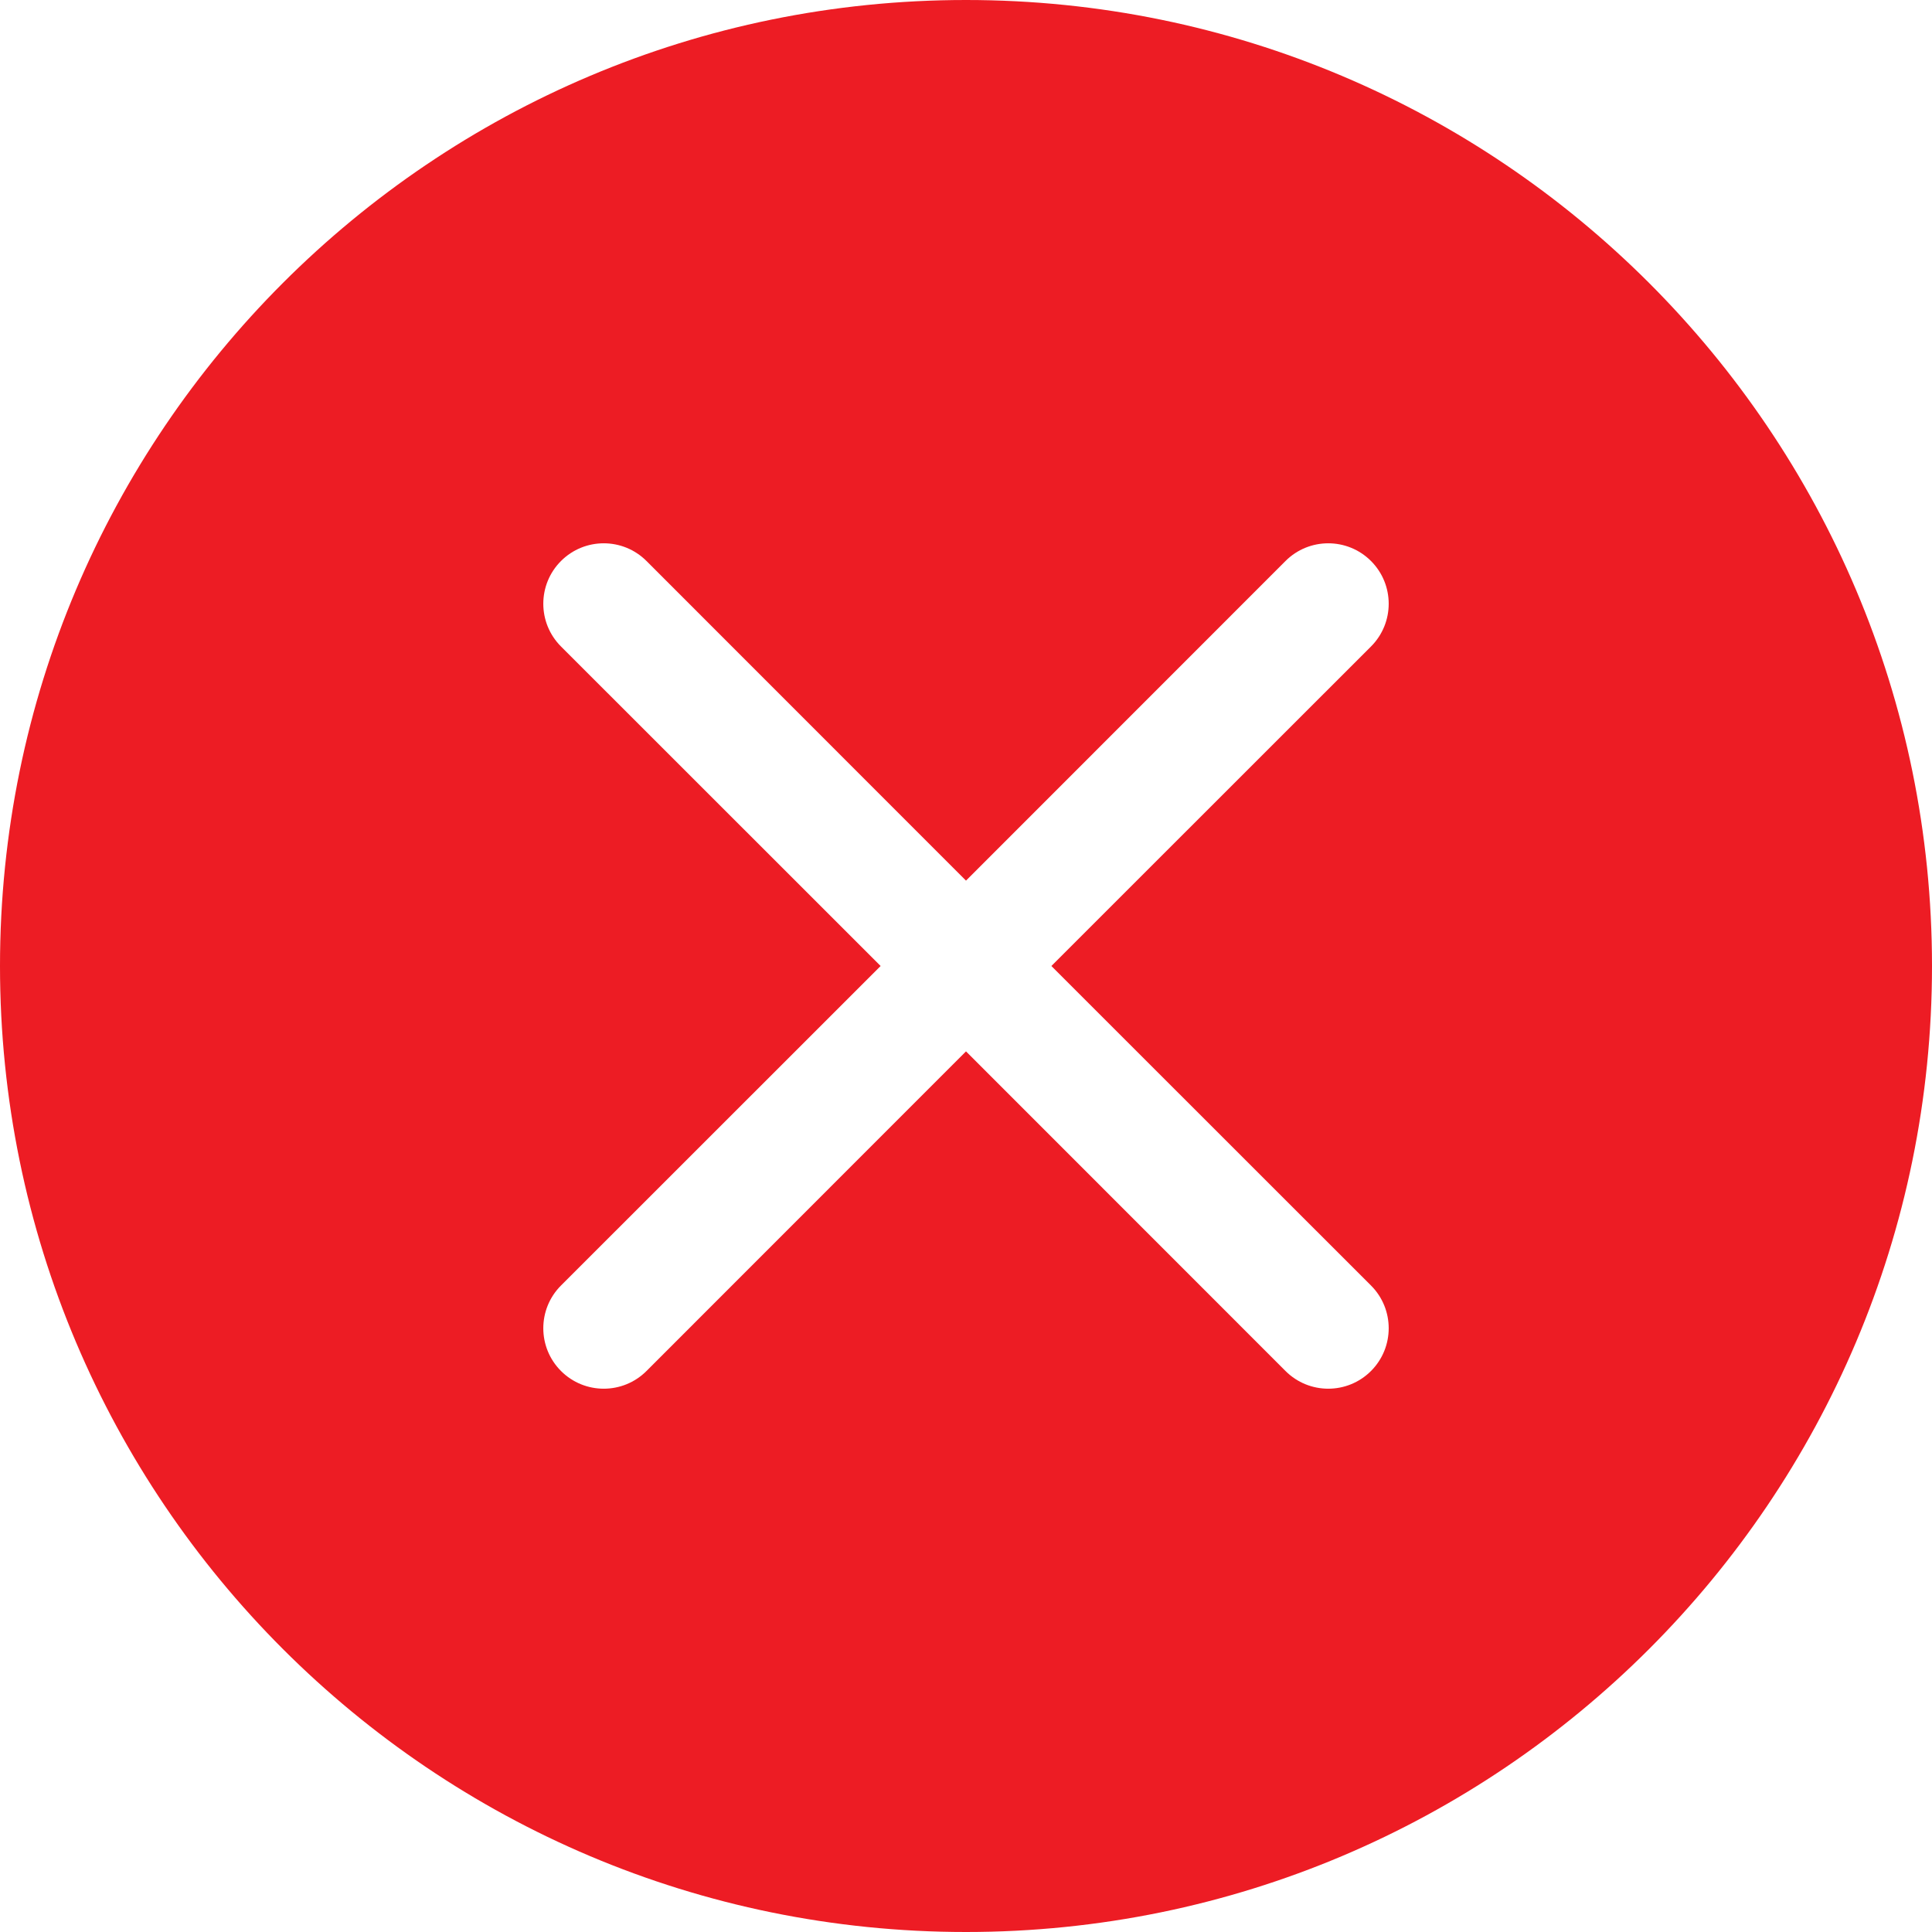
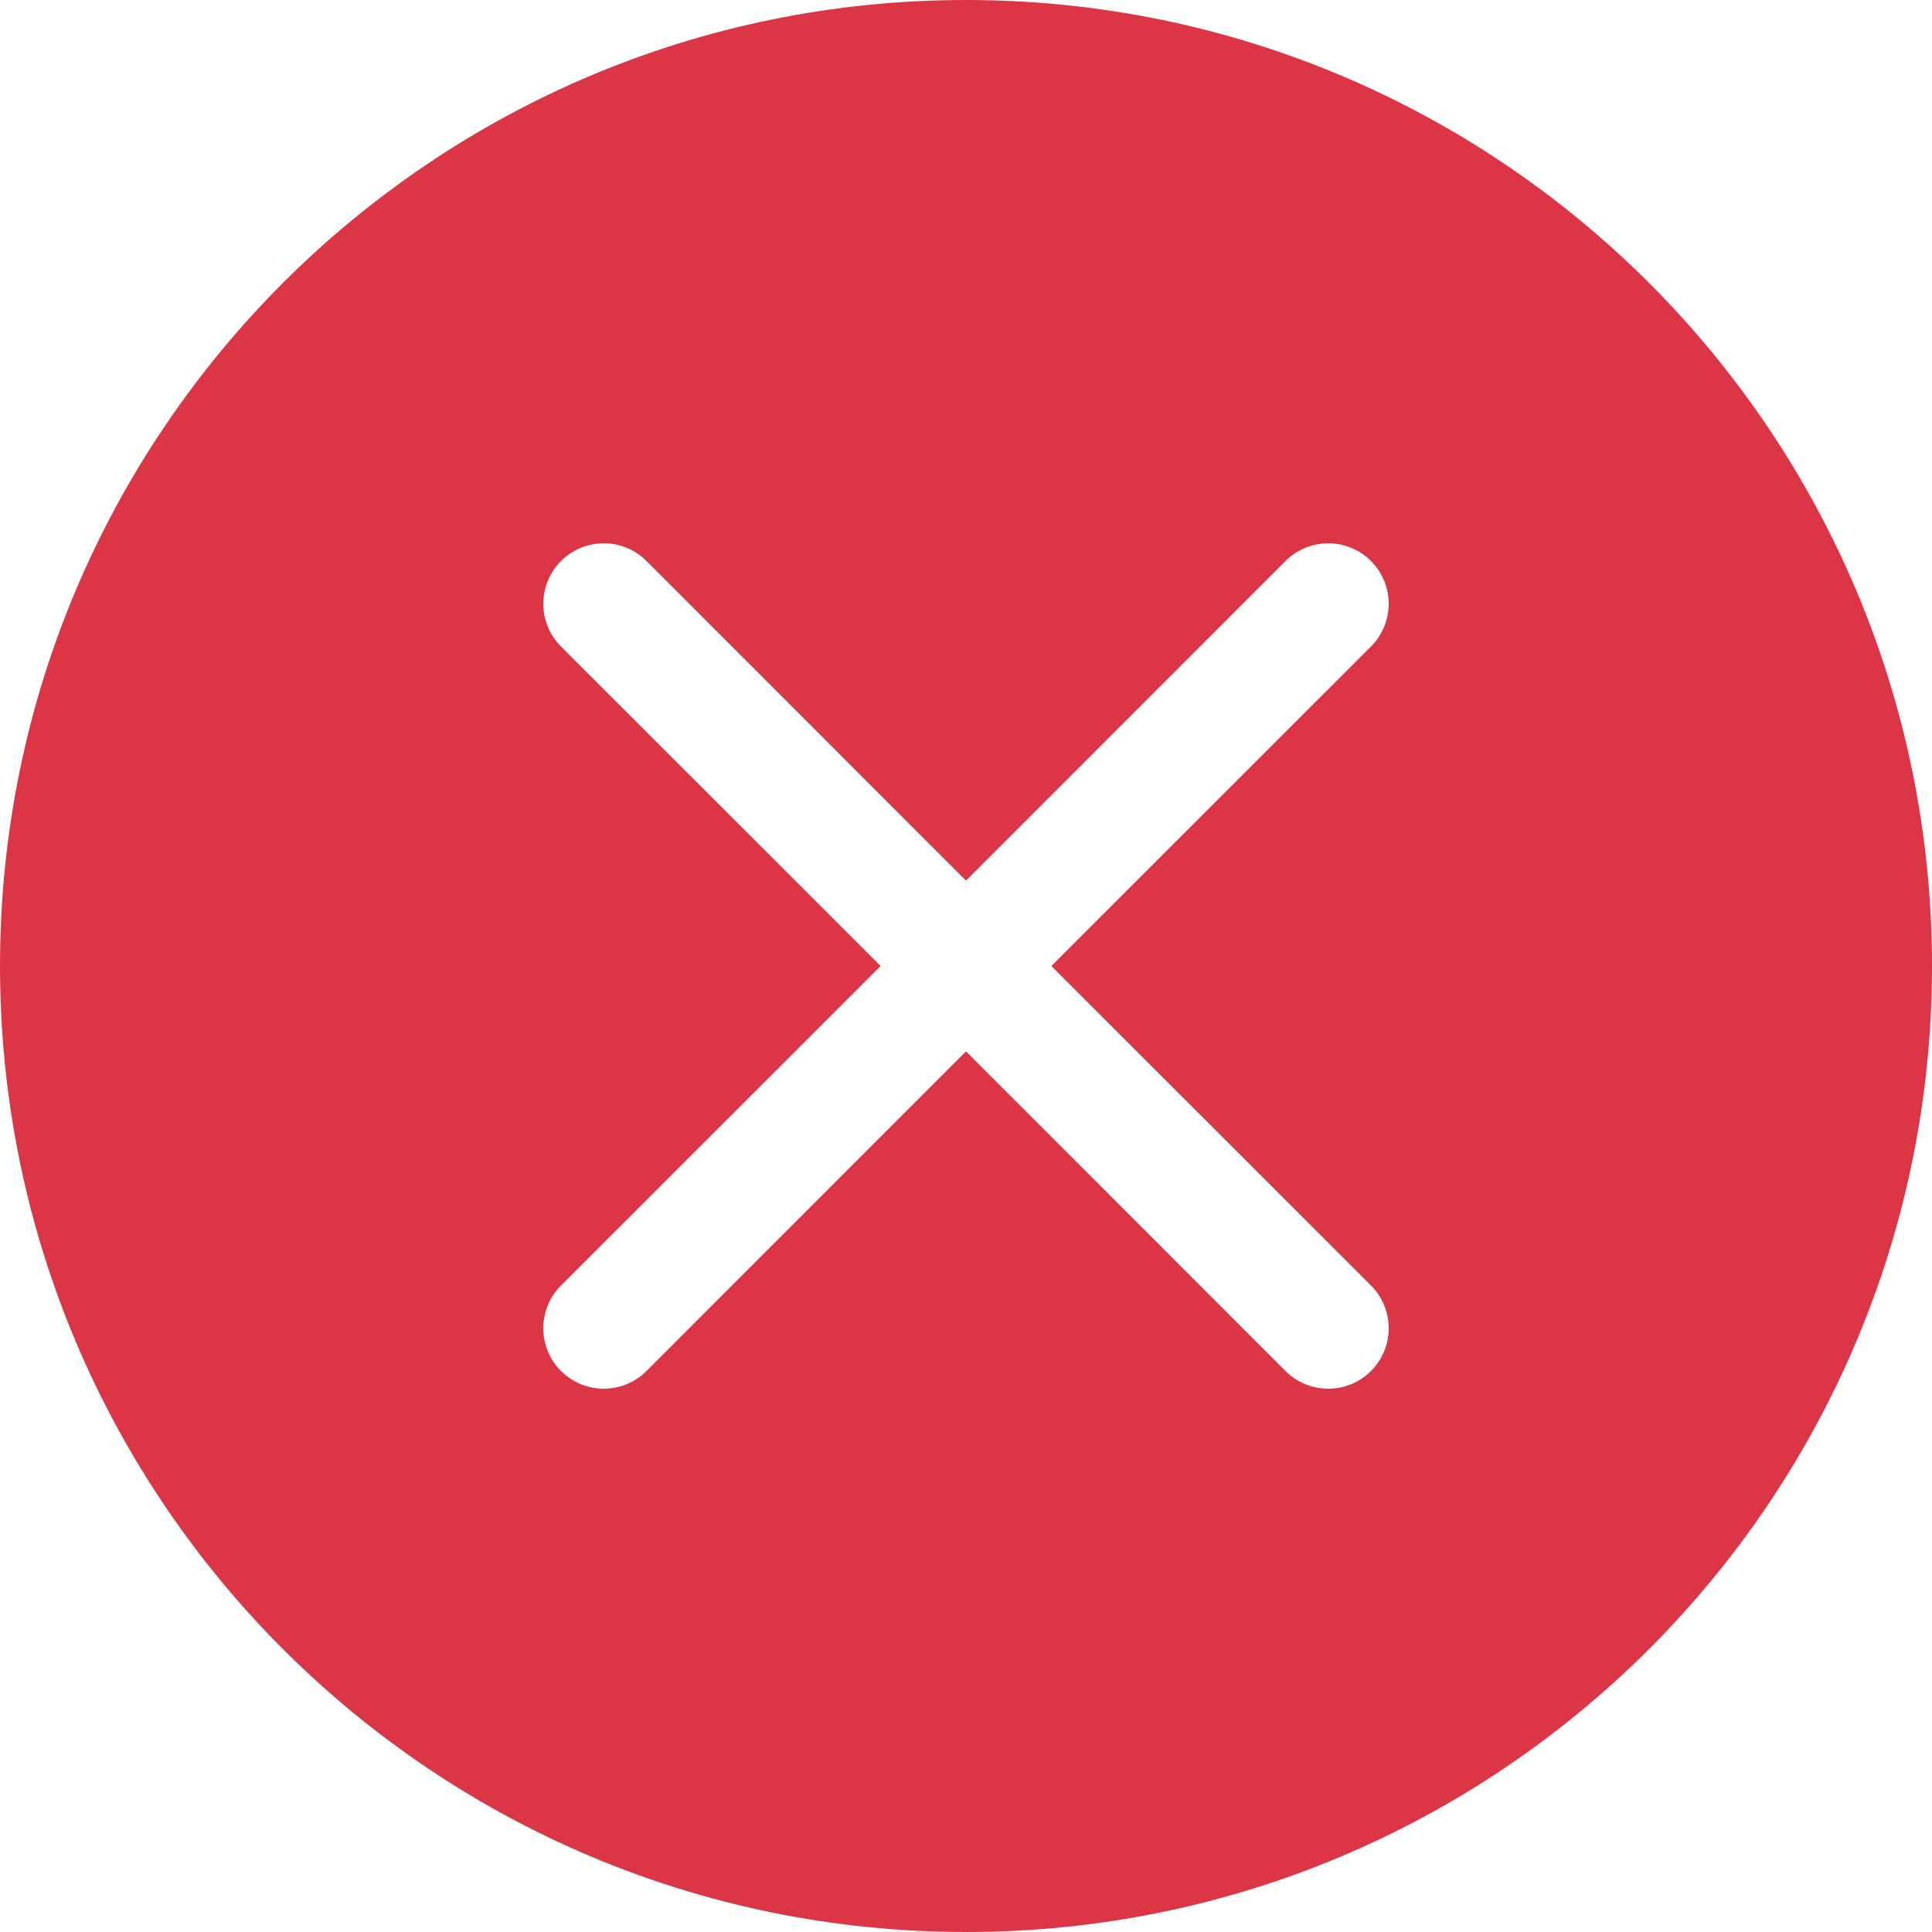
- <svg xmlns="http://www.w3.org/2000/svg" width="16" height="16" fill="#ed1c24" class="bi bi-x-circle-fill" viewBox="0 0 16 16">
+ <svg xmlns="http://www.w3.org/2000/svg" width="16" height="16" fill="#dc3545" class="bi bi-x-circle-fill" viewBox="0 0 16 16">
  <path d="M16 8A8 8 0 1 1 0 8a8 8 0 0 1 16 0zM5.354 4.646a.5.5 0 1 0-.708.708L7.293 8l-2.647 2.646a.5.5 0 0 0 .708.708L8 8.707l2.646 2.647a.5.5 0 0 0 .708-.708L8.707 8l2.647-2.646a.5.5 0 0 0-.708-.708L8 7.293 5.354 4.646z" />
</svg>
